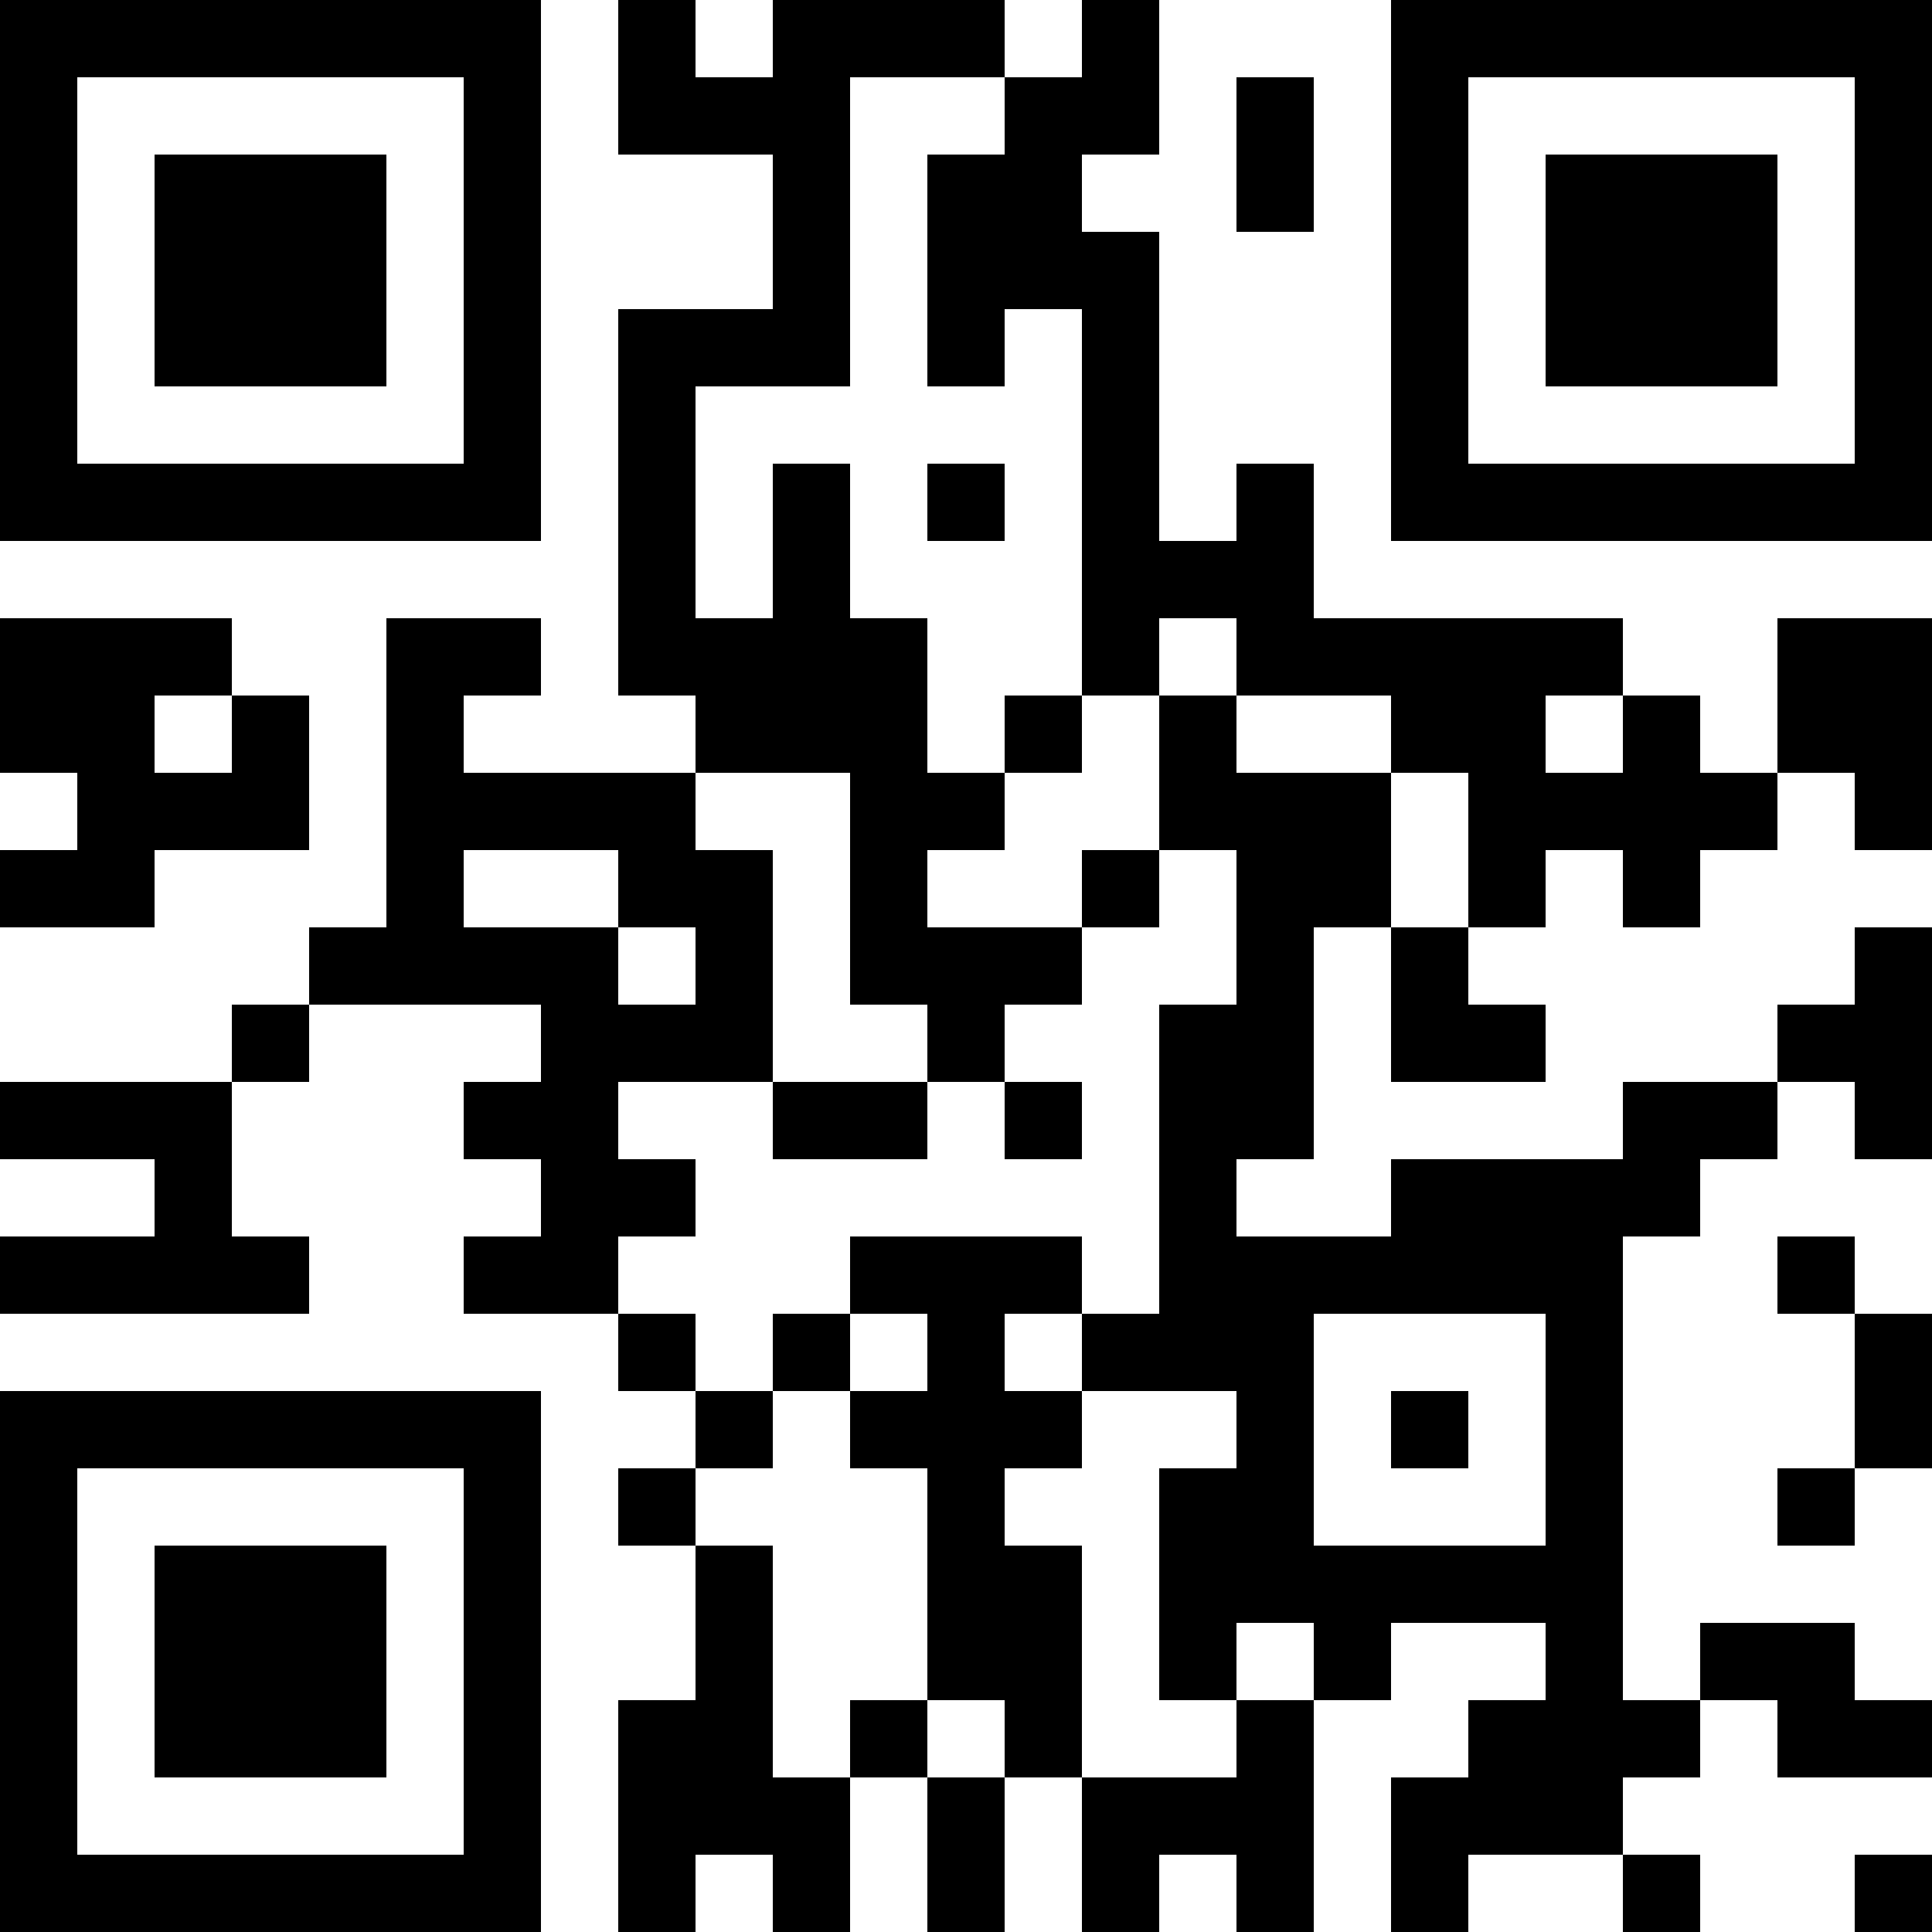
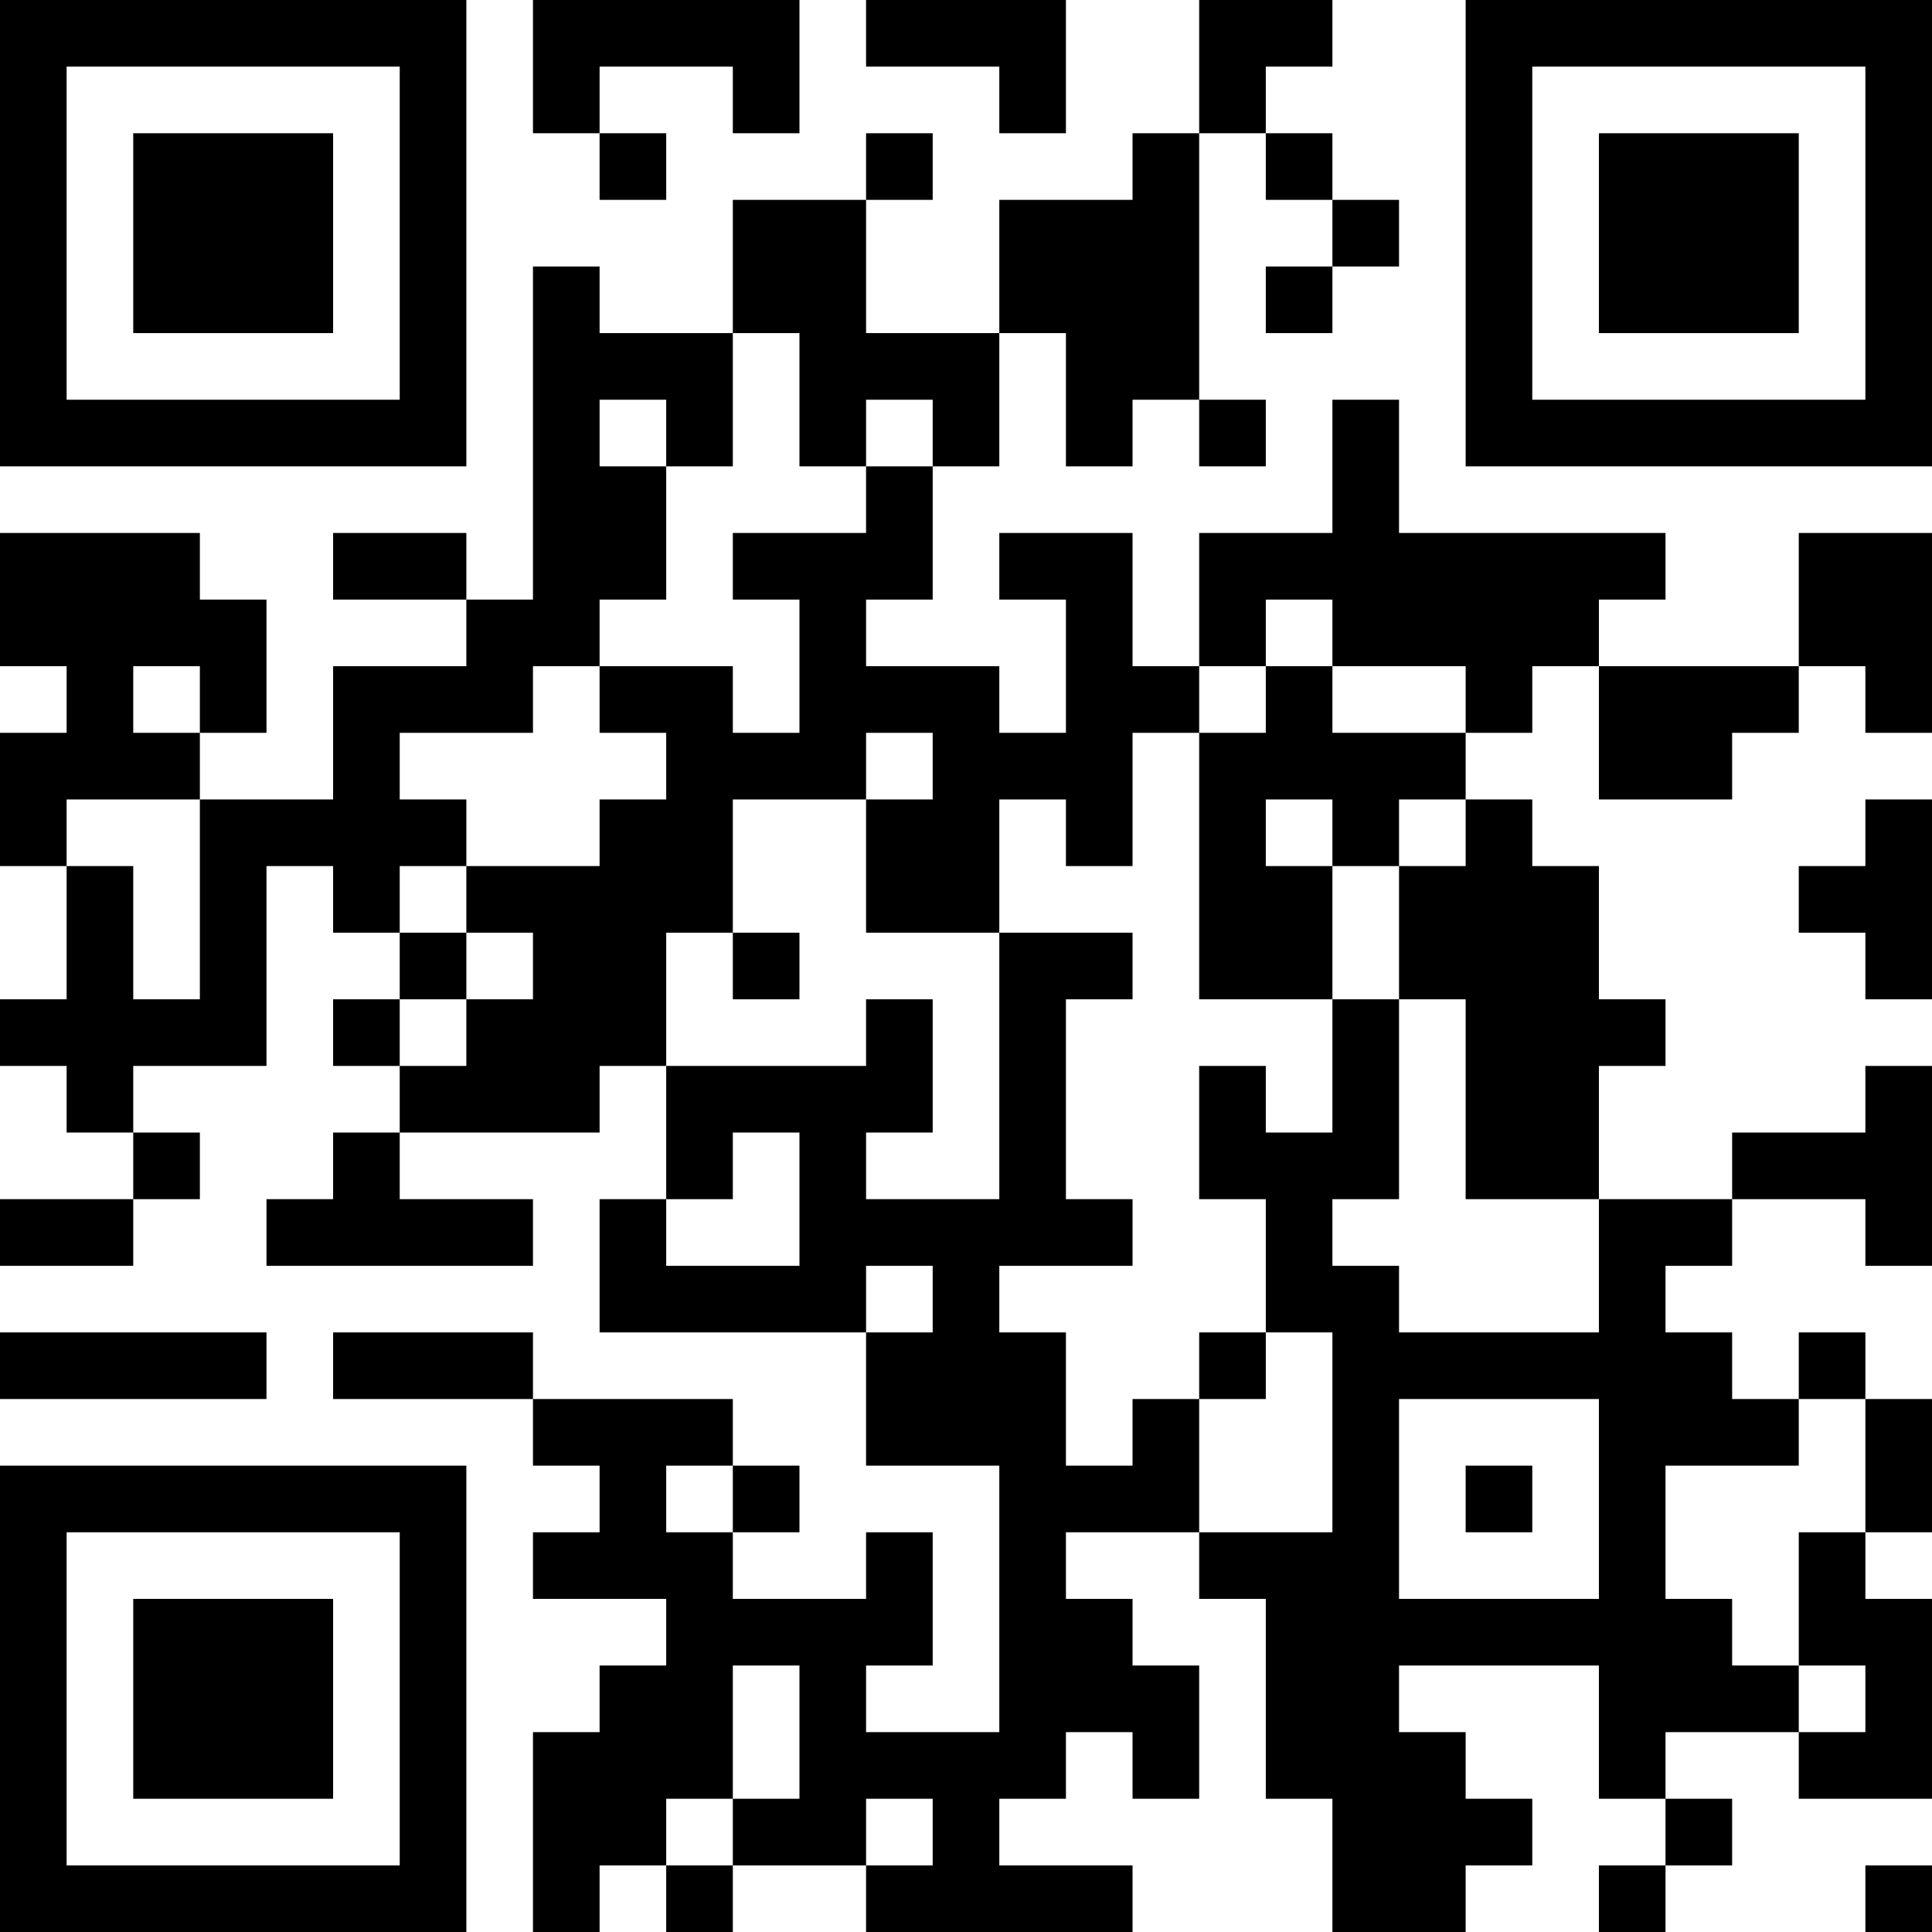
- <svg xmlns="http://www.w3.org/2000/svg" height="320" width="320" shapeRendering="crispEdges" viewBox="0 0 25 25" style="width: 320px; height: 320px;">
-   <path fill="#fff" d="M0,0 h25v25H0z" />
-   <path fill="#000" d="M0 0h7v1H0zM8 0h1v1H8zM10 0h3v1H10zM14 0h1v1H14zM18,0 h7v1H18zM0 1h1v1H0zM6 1h1v1H6zM8 1h3v1H8zM13 1h2v1H13zM16 1h1v1H16zM18 1h1v1H18zM24,1 h1v1H24zM0 2h1v1H0zM2 2h3v1H2zM6 2h1v1H6zM10 2h1v1H10zM12 2h2v1H12zM16 2h1v1H16zM18 2h1v1H18zM20 2h3v1H20zM24,2 h1v1H24zM0 3h1v1H0zM2 3h3v1H2zM6 3h1v1H6zM10 3h1v1H10zM12 3h3v1H12zM18 3h1v1H18zM20 3h3v1H20zM24,3 h1v1H24zM0 4h1v1H0zM2 4h3v1H2zM6 4h1v1H6zM8 4h3v1H8zM12 4h1v1H12zM14 4h1v1H14zM18 4h1v1H18zM20 4h3v1H20zM24,4 h1v1H24zM0 5h1v1H0zM6 5h1v1H6zM8 5h1v1H8zM14 5h1v1H14zM18 5h1v1H18zM24,5 h1v1H24zM0 6h7v1H0zM8 6h1v1H8zM10 6h1v1H10zM12 6h1v1H12zM14 6h1v1H14zM16 6h1v1H16zM18,6 h7v1H18zM8 7h1v1H8zM10 7h1v1H10zM14 7h3v1H14zM0 8h3v1H0zM5 8h2v1H5zM8 8h4v1H8zM14 8h1v1H14zM16 8h5v1H16zM23,8 h2v1H23zM0 9h2v1H0zM3 9h1v1H3zM5 9h1v1H5zM9 9h3v1H9zM13 9h1v1H13zM15 9h1v1H15zM18 9h2v1H18zM21 9h1v1H21zM23,9 h2v1H23zM1 10h3v1H1zM5 10h4v1H5zM11 10h2v1H11zM15 10h3v1H15zM19 10h4v1H19zM24,10 h1v1H24zM0 11h2v1H0zM5 11h1v1H5zM8 11h2v1H8zM11 11h1v1H11zM14 11h1v1H14zM16 11h2v1H16zM19 11h1v1H19zM21 11h1v1H21zM4 12h4v1H4zM9 12h1v1H9zM11 12h3v1H11zM16 12h1v1H16zM18 12h1v1H18zM24,12 h1v1H24zM3 13h1v1H3zM7 13h3v1H7zM12 13h1v1H12zM15 13h2v1H15zM18 13h2v1H18zM23,13 h2v1H23zM0 14h3v1H0zM6 14h2v1H6zM10 14h2v1H10zM13 14h1v1H13zM15 14h2v1H15zM21 14h2v1H21zM24,14 h1v1H24zM2 15h1v1H2zM7 15h2v1H7zM15 15h1v1H15zM18 15h4v1H18zM0 16h4v1H0zM6 16h2v1H6zM11 16h3v1H11zM15 16h6v1H15zM23 16h1v1H23zM8 17h1v1H8zM10 17h1v1H10zM12 17h1v1H12zM14 17h3v1H14zM20 17h1v1H20zM24,17 h1v1H24zM0 18h7v1H0zM9 18h1v1H9zM11 18h3v1H11zM16 18h1v1H16zM18 18h1v1H18zM20 18h1v1H20zM24,18 h1v1H24zM0 19h1v1H0zM6 19h1v1H6zM8 19h1v1H8zM12 19h1v1H12zM15 19h2v1H15zM20 19h1v1H20zM23 19h1v1H23zM0 20h1v1H0zM2 20h3v1H2zM6 20h1v1H6zM9 20h1v1H9zM12 20h2v1H12zM15 20h6v1H15zM0 21h1v1H0zM2 21h3v1H2zM6 21h1v1H6zM9 21h1v1H9zM12 21h2v1H12zM15 21h1v1H15zM17 21h1v1H17zM20 21h1v1H20zM22 21h2v1H22zM0 22h1v1H0zM2 22h3v1H2zM6 22h1v1H6zM8 22h2v1H8zM11 22h1v1H11zM13 22h1v1H13zM16 22h1v1H16zM19 22h3v1H19zM23,22 h2v1H23zM0 23h1v1H0zM6 23h1v1H6zM8 23h3v1H8zM12 23h1v1H12zM14 23h3v1H14zM18 23h3v1H18zM0 24h7v1H0zM8 24h1v1H8zM10 24h1v1H10zM12 24h1v1H12zM14 24h1v1H14zM16 24h1v1H16zM18 24h1v1H18zM21 24h1v1H21zM24,24 h1v1H24z" />
+ <svg xmlns="http://www.w3.org/2000/svg" height="320" width="320" shapeRendering="crispEdges" viewBox="0 0 29 29" style="width: 320px; height: 320px;">
+   <path fill="#fff" d="M0,0 h29v29H0z" />
+   <path fill="#000" d="M0 0h7v1H0zM8 0h4v1H8zM13 0h3v1H13zM18 0h2v1H18zM22,0 h7v1H22zM0 1h1v1H0zM6 1h1v1H6zM8 1h1v1H8zM11 1h1v1H11zM15 1h1v1H15zM18 1h1v1H18zM22 1h1v1H22zM28,1 h1v1H28zM0 2h1v1H0zM2 2h3v1H2zM6 2h1v1H6zM9 2h1v1H9zM13 2h1v1H13zM17 2h1v1H17zM19 2h1v1H19zM22 2h1v1H22zM24 2h3v1H24zM28,2 h1v1H28zM0 3h1v1H0zM2 3h3v1H2zM6 3h1v1H6zM11 3h2v1H11zM15 3h3v1H15zM20 3h1v1H20zM22 3h1v1H22zM24 3h3v1H24zM28,3 h1v1H28zM0 4h1v1H0zM2 4h3v1H2zM6 4h1v1H6zM8 4h1v1H8zM11 4h2v1H11zM15 4h3v1H15zM19 4h1v1H19zM22 4h1v1H22zM24 4h3v1H24zM28,4 h1v1H28zM0 5h1v1H0zM6 5h1v1H6zM8 5h3v1H8zM12 5h3v1H12zM16 5h2v1H16zM22 5h1v1H22zM28,5 h1v1H28zM0 6h7v1H0zM8 6h1v1H8zM10 6h1v1H10zM12 6h1v1H12zM14 6h1v1H14zM16 6h1v1H16zM18 6h1v1H18zM20 6h1v1H20zM22,6 h7v1H22zM8 7h2v1H8zM13 7h1v1H13zM20 7h1v1H20zM0 8h3v1H0zM5 8h2v1H5zM8 8h2v1H8zM11 8h3v1H11zM15 8h2v1H15zM18 8h7v1H18zM27,8 h2v1H27zM0 9h4v1H0zM7 9h2v1H7zM12 9h1v1H12zM16 9h1v1H16zM18 9h1v1H18zM20 9h4v1H20zM27,9 h2v1H27zM1 10h1v1H1zM3 10h1v1H3zM5 10h3v1H5zM9 10h2v1H9zM12 10h3v1H12zM16 10h2v1H16zM19 10h1v1H19zM22 10h1v1H22zM24 10h3v1H24zM28,10 h1v1H28zM0 11h3v1H0zM5 11h1v1H5zM10 11h3v1H10zM14 11h3v1H14zM18 11h4v1H18zM24 11h2v1H24zM0 12h1v1H0zM3 12h4v1H3zM9 12h2v1H9zM13 12h2v1H13zM16 12h1v1H16zM18 12h1v1H18zM20 12h1v1H20zM22 12h1v1H22zM28,12 h1v1H28zM1 13h1v1H1zM3 13h1v1H3zM5 13h1v1H5zM7 13h4v1H7zM13 13h2v1H13zM18 13h2v1H18zM21 13h3v1H21zM27,13 h2v1H27zM1 14h1v1H1zM3 14h1v1H3zM6 14h1v1H6zM8 14h2v1H8zM11 14h1v1H11zM15 14h2v1H15zM18 14h2v1H18zM21 14h3v1H21zM28,14 h1v1H28zM0 15h4v1H0zM5 15h1v1H5zM7 15h3v1H7zM13 15h1v1H13zM15 15h1v1H15zM20 15h1v1H20zM22 15h3v1H22zM1 16h1v1H1zM6 16h3v1H6zM10 16h4v1H10zM15 16h1v1H15zM18 16h1v1H18zM20 16h1v1H20zM22 16h2v1H22zM28,16 h1v1H28zM2 17h1v1H2zM5 17h1v1H5zM10 17h1v1H10zM12 17h1v1H12zM15 17h1v1H15zM18 17h3v1H18zM22 17h2v1H22zM26,17 h3v1H26zM0 18h2v1H0zM4 18h4v1H4zM9 18h1v1H9zM12 18h5v1H12zM19 18h1v1H19zM24 18h2v1H24zM28,18 h1v1H28zM9 19h4v1H9zM14 19h1v1H14zM19 19h2v1H19zM24 19h1v1H24zM0 20h4v1H0zM5 20h3v1H5zM13 20h3v1H13zM18 20h1v1H18zM20 20h6v1H20zM27 20h1v1H27zM8 21h3v1H8zM13 21h3v1H13zM17 21h1v1H17zM20 21h1v1H20zM24 21h3v1H24zM28,21 h1v1H28zM0 22h7v1H0zM9 22h1v1H9zM11 22h1v1H11zM15 22h3v1H15zM20 22h1v1H20zM22 22h1v1H22zM24 22h1v1H24zM28,22 h1v1H28zM0 23h1v1H0zM6 23h1v1H6zM8 23h3v1H8zM13 23h1v1H13zM15 23h1v1H15zM18 23h3v1H18zM24 23h1v1H24zM27 23h1v1H27zM0 24h1v1H0zM2 24h3v1H2zM6 24h1v1H6zM10 24h4v1H10zM15 24h2v1H15zM19 24h7v1H19zM27,24 h2v1H27zM0 25h1v1H0zM2 25h3v1H2zM6 25h1v1H6zM9 25h2v1H9zM12 25h1v1H12zM15 25h3v1H15zM19 25h2v1H19zM24 25h3v1H24zM28,25 h1v1H28zM0 26h1v1H0zM2 26h3v1H2zM6 26h1v1H6zM8 26h3v1H8zM12 26h4v1H12zM17 26h1v1H17zM19 26h3v1H19zM24 26h1v1H24zM27,26 h2v1H27zM0 27h1v1H0zM6 27h1v1H6zM8 27h2v1H8zM11 27h2v1H11zM14 27h1v1H14zM20 27h3v1H20zM25 27h1v1H25zM0 28h7v1H0zM8 28h1v1H8zM10 28h1v1H10zM13 28h4v1H13zM20 28h2v1H20zM24 28h1v1H24zM28,28 h1v1H28z" />
</svg>
